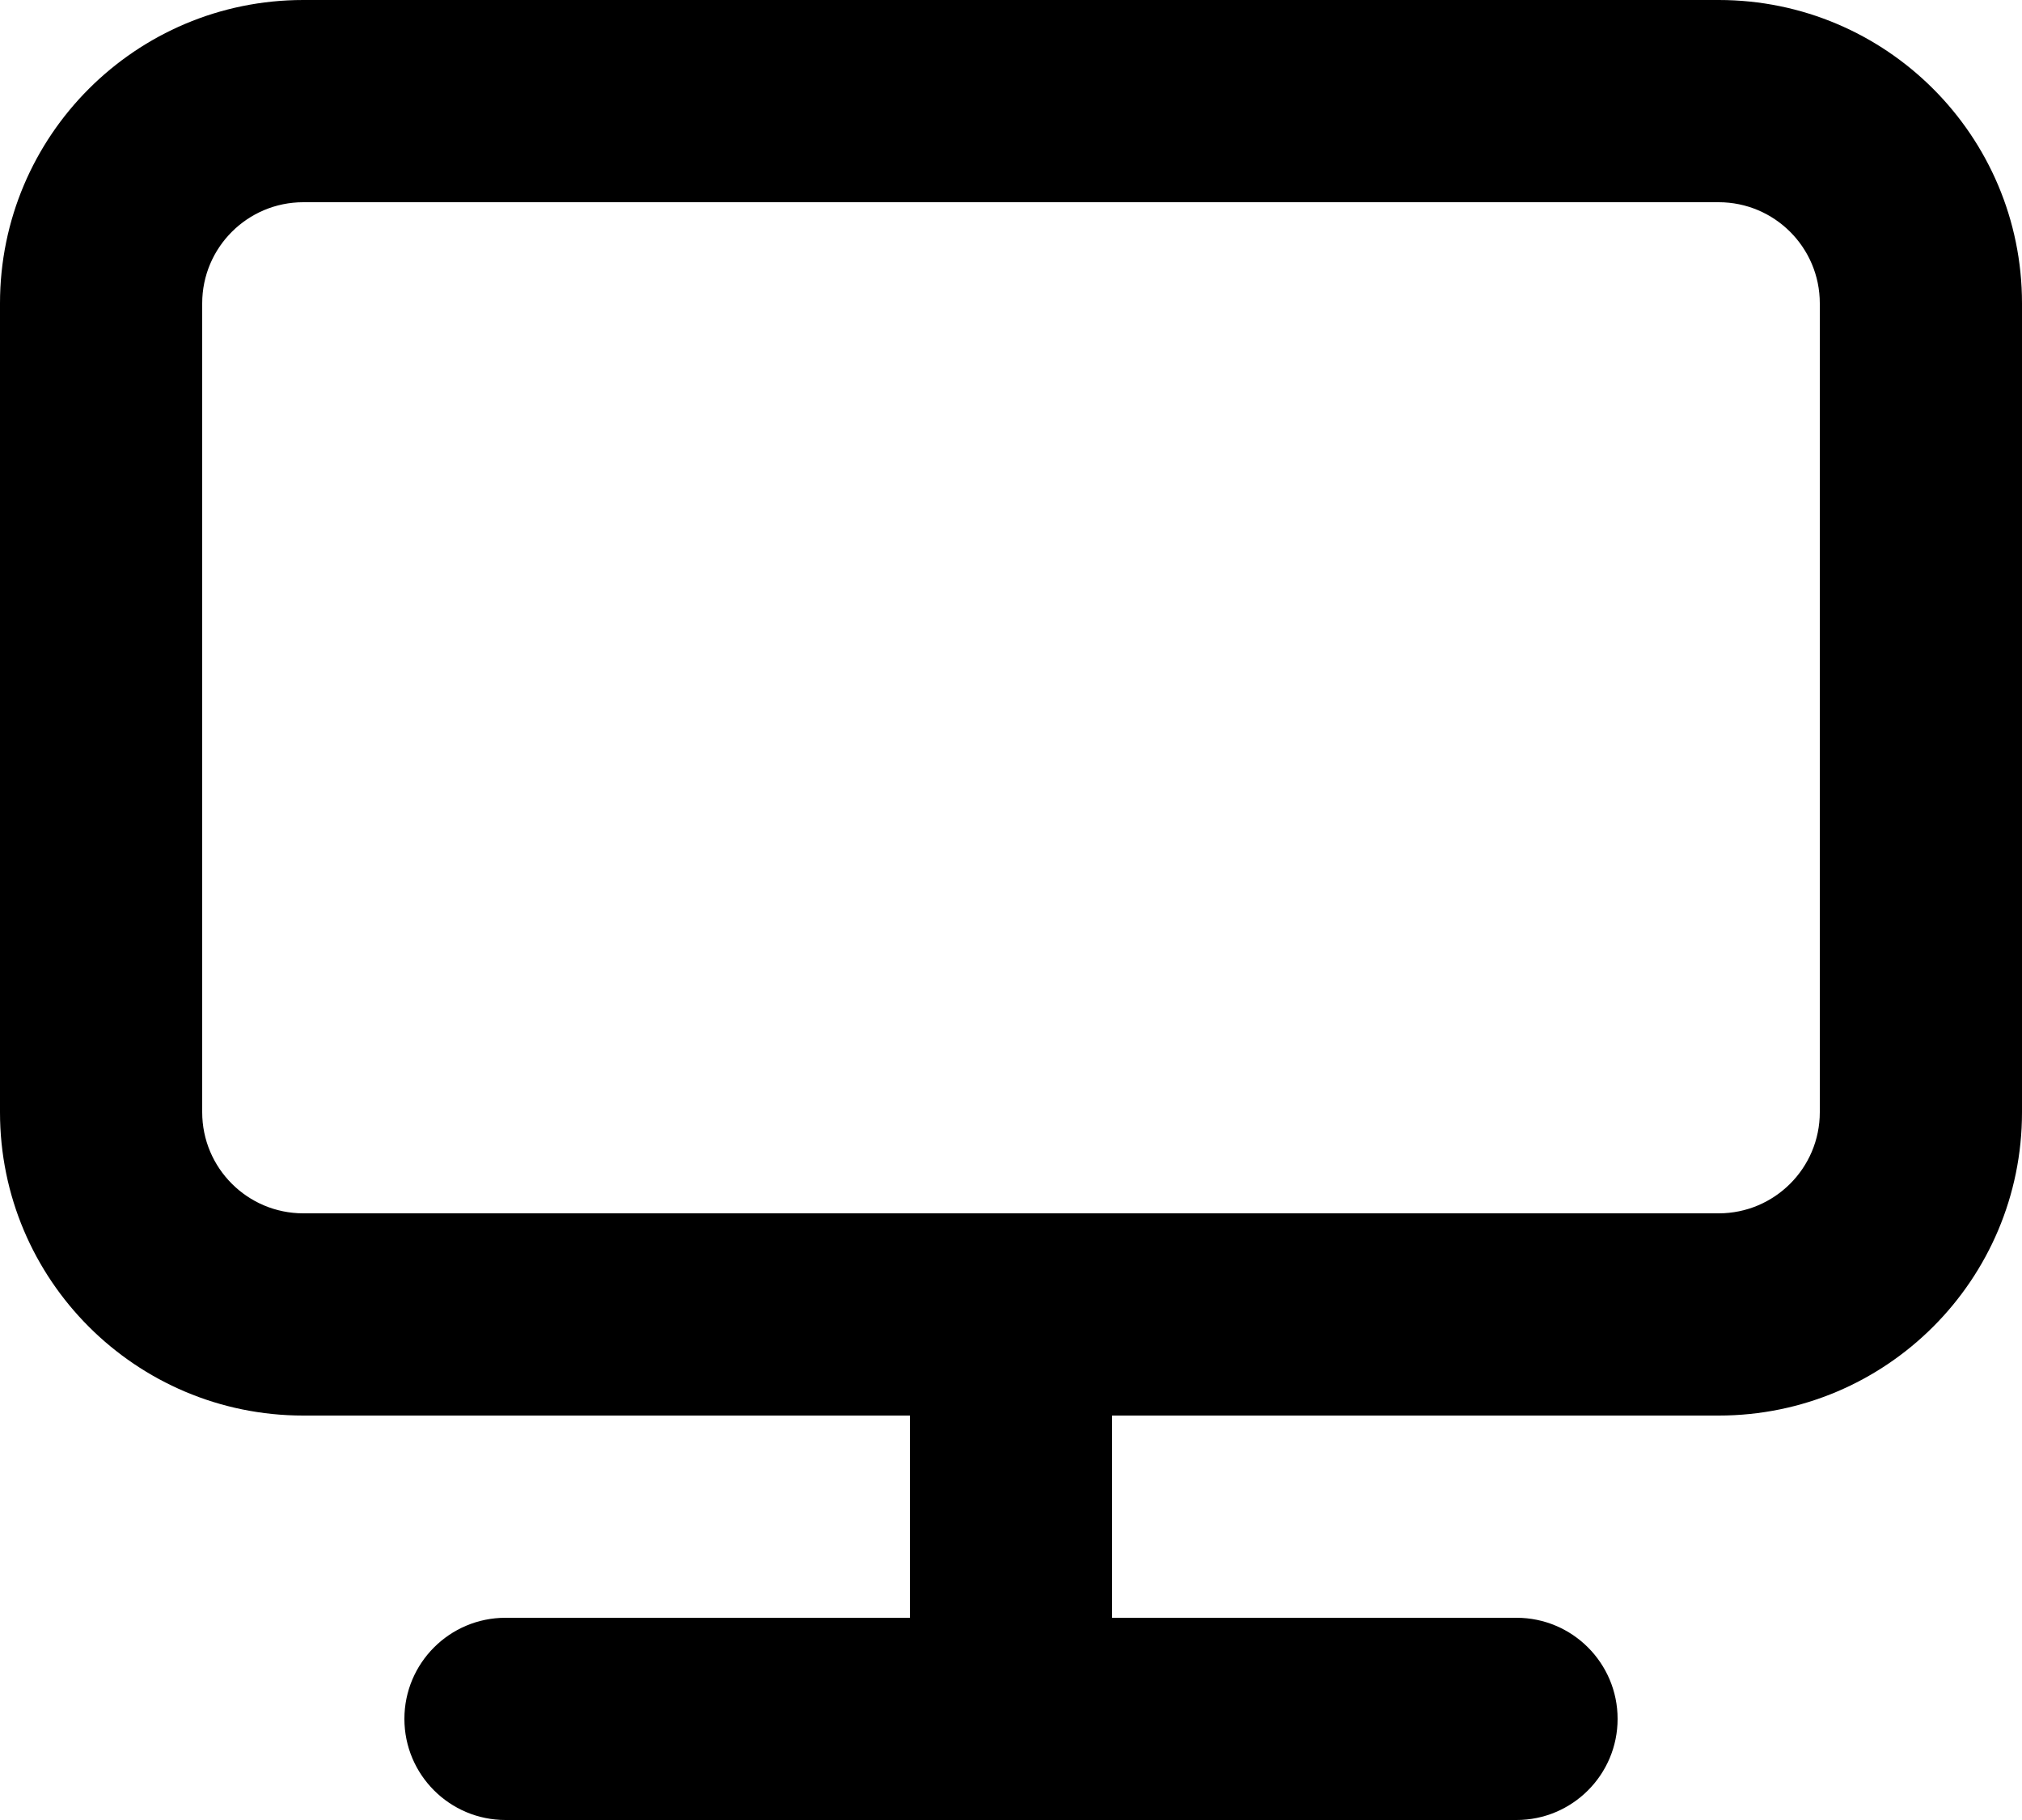
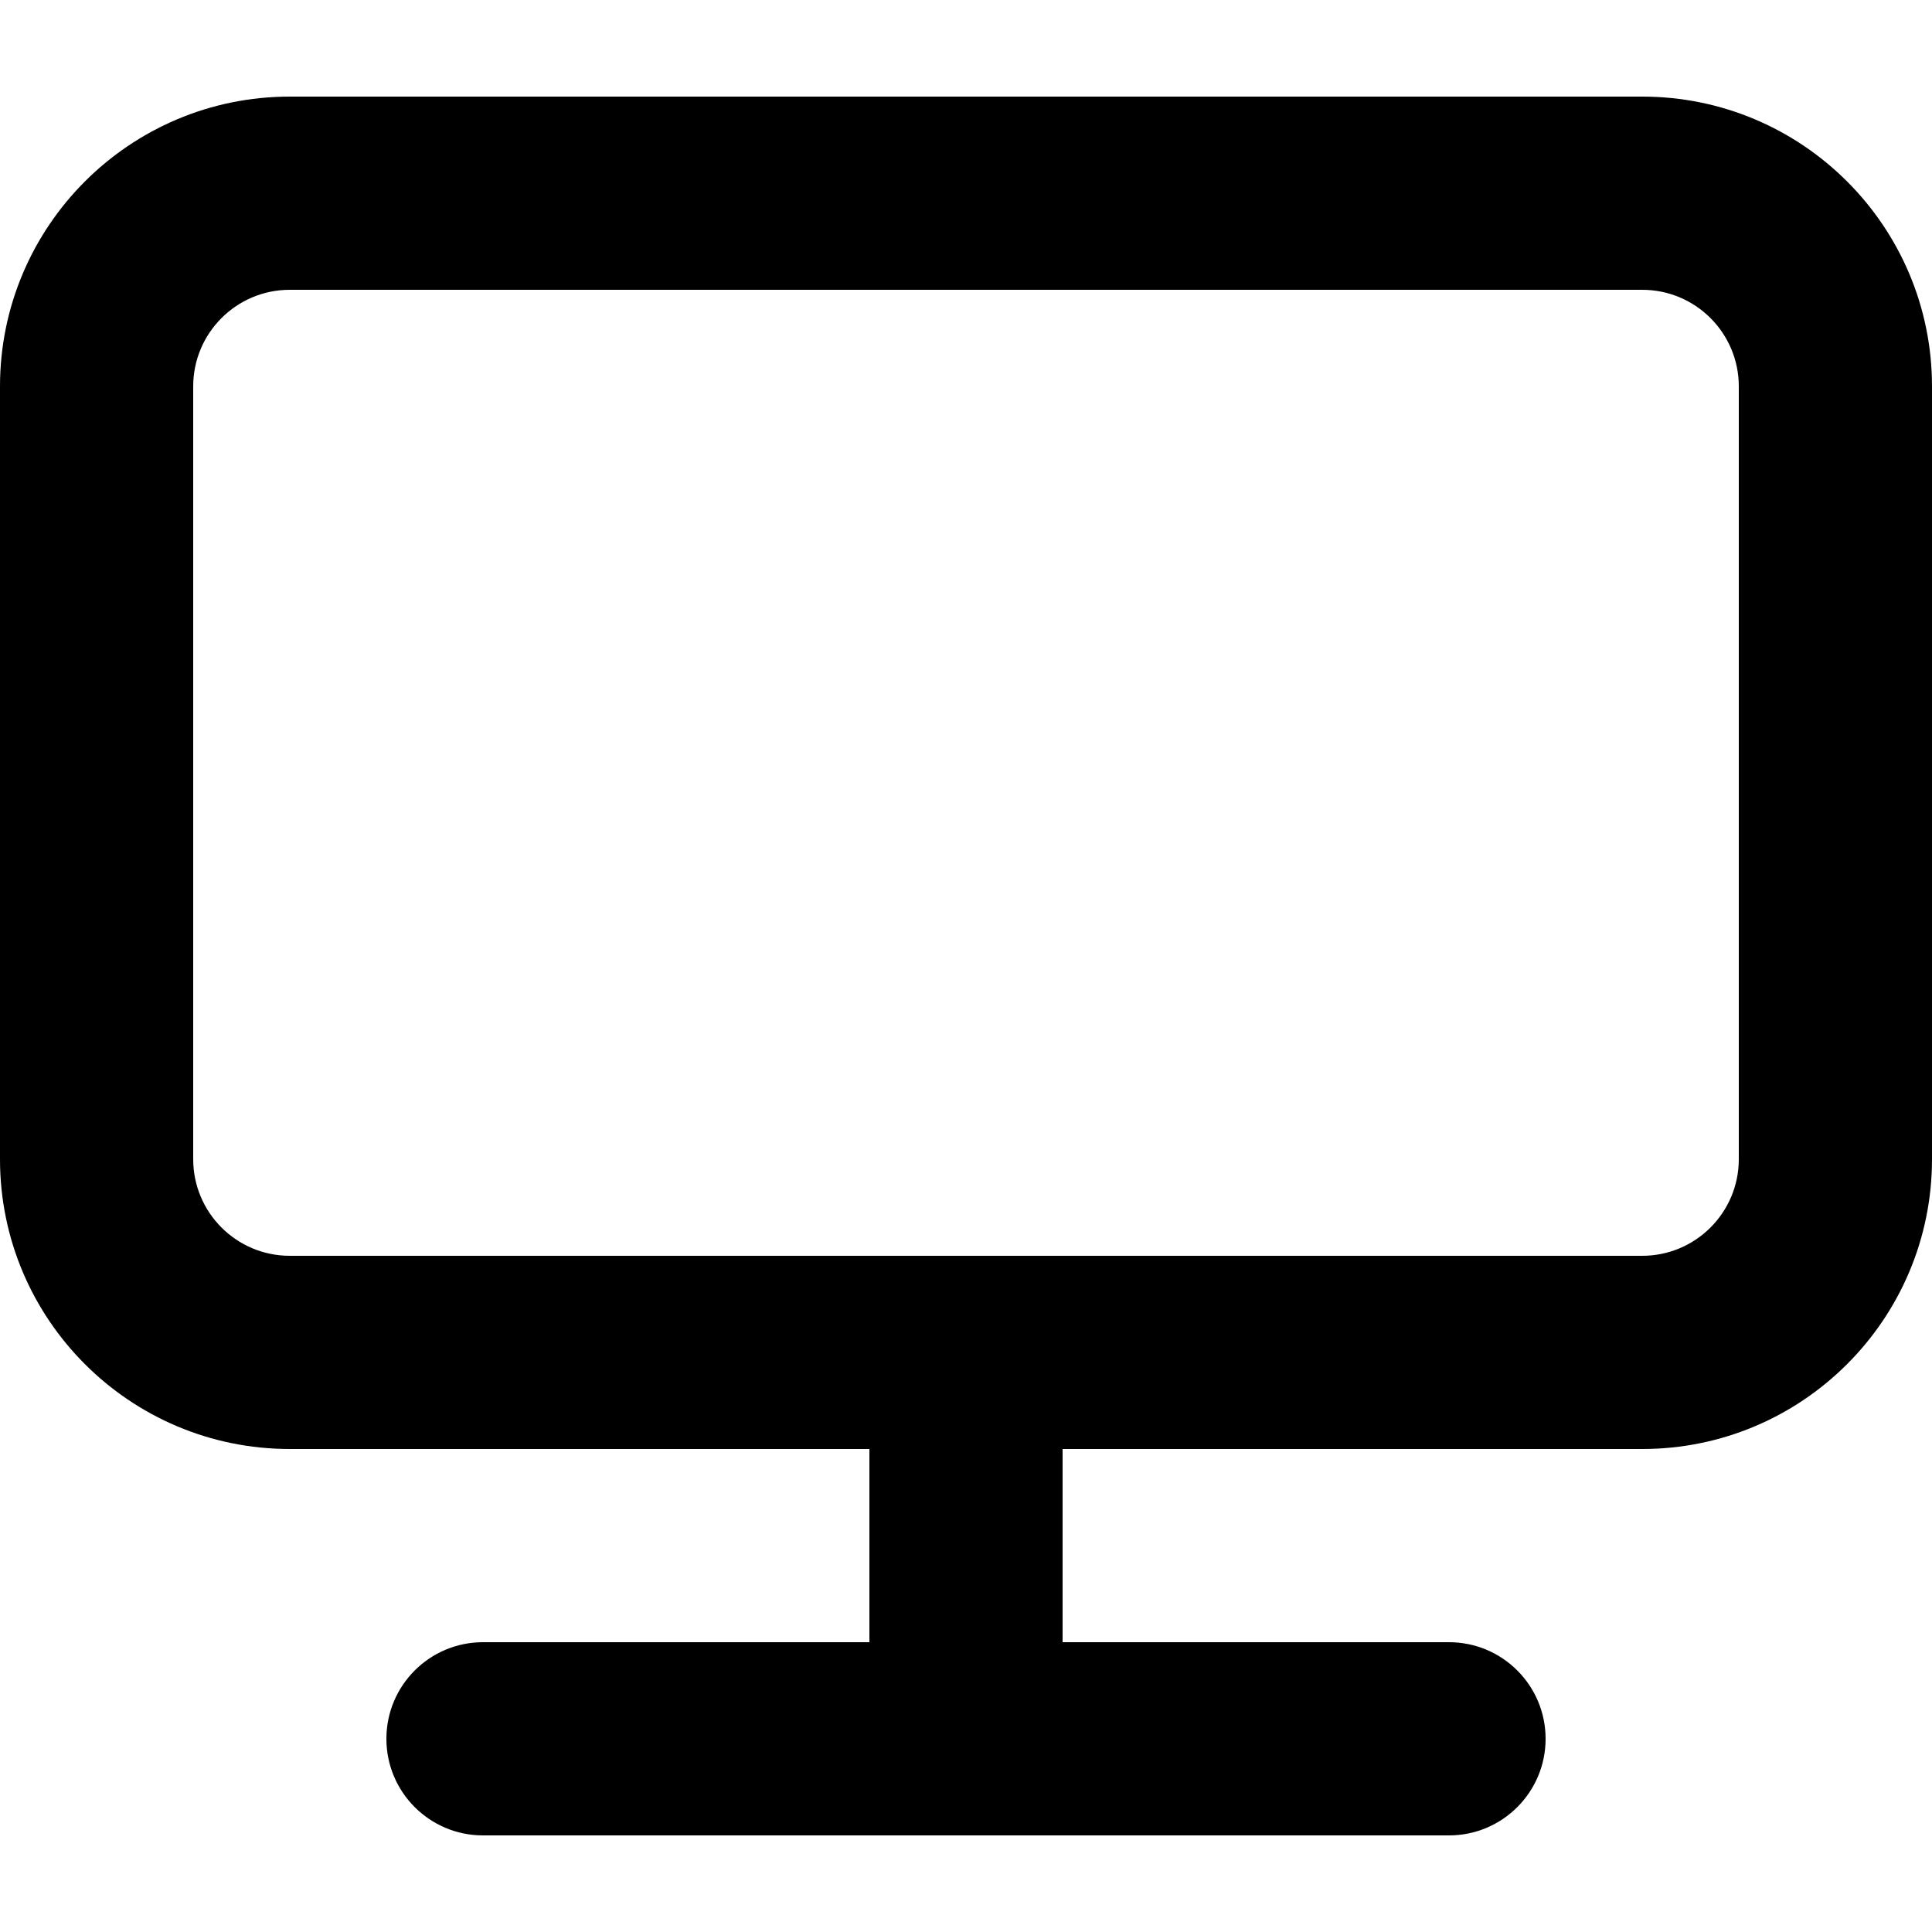
- <svg xmlns="http://www.w3.org/2000/svg" width="20px" height="18px" viewBox="0 0 20 18" version="1.1">
-   <g id="Page-1" stroke="none" stroke-width="1" fill="none" fill-rule="evenodd">
-     <g id="computer" fill="#000000" fill-rule="nonzero">
-       <path d="M17,0 L3,0 C1.343,0 -4.4408921e-16,1.343 -4.4408921e-16,3 L-4.4408921e-16,11 C-4.4408921e-16,12.657 1.343,14 3,14 L9,14 L9,16 L5,16 C4.448,16 4,16.448 4,17 C4,17.552 4.448,18 5,18 L15,18 C15.552,18 16,17.552 16,17 C16,16.448 15.552,16 15,16 L11,16 L11,14 L17,14 C18.657,14 20,12.657 20,11 L20,3 C20,1.343 18.657,0 17,0 Z M18,11 C18,11.552 17.552,12 17,12 L3,12 C2.448,12 2,11.552 2,11 L2,3 C2,2.448 2.448,2 3,2 L17,2 C17.552,2 18,2.448 18,3 L18,11 Z" id="Shape" />
-     </g>
-   </g>
+ <svg xmlns="http://www.w3.org/2000/svg" width="1024" height="1024" viewBox="0 0 20 18">
+   <path d="M17 0H3a3 3 0 0 0-3 3v8a3 3 0 0 0 3 3h6v2H5a1 1 0 0 0 0 2h10a1 1 0 0 0 0-2h-4v-2h6a3 3 0 0 0 3-3V3a3 3 0 0 0-3-3Zm1 11a1 1 0 0 1-1 1H3a1 1 0 0 1-1-1V3a1 1 0 0 1 1-1h14a1 1 0 0 1 1 1v8Z" fill="#000" fill-rule="nonzero" />
</svg>
